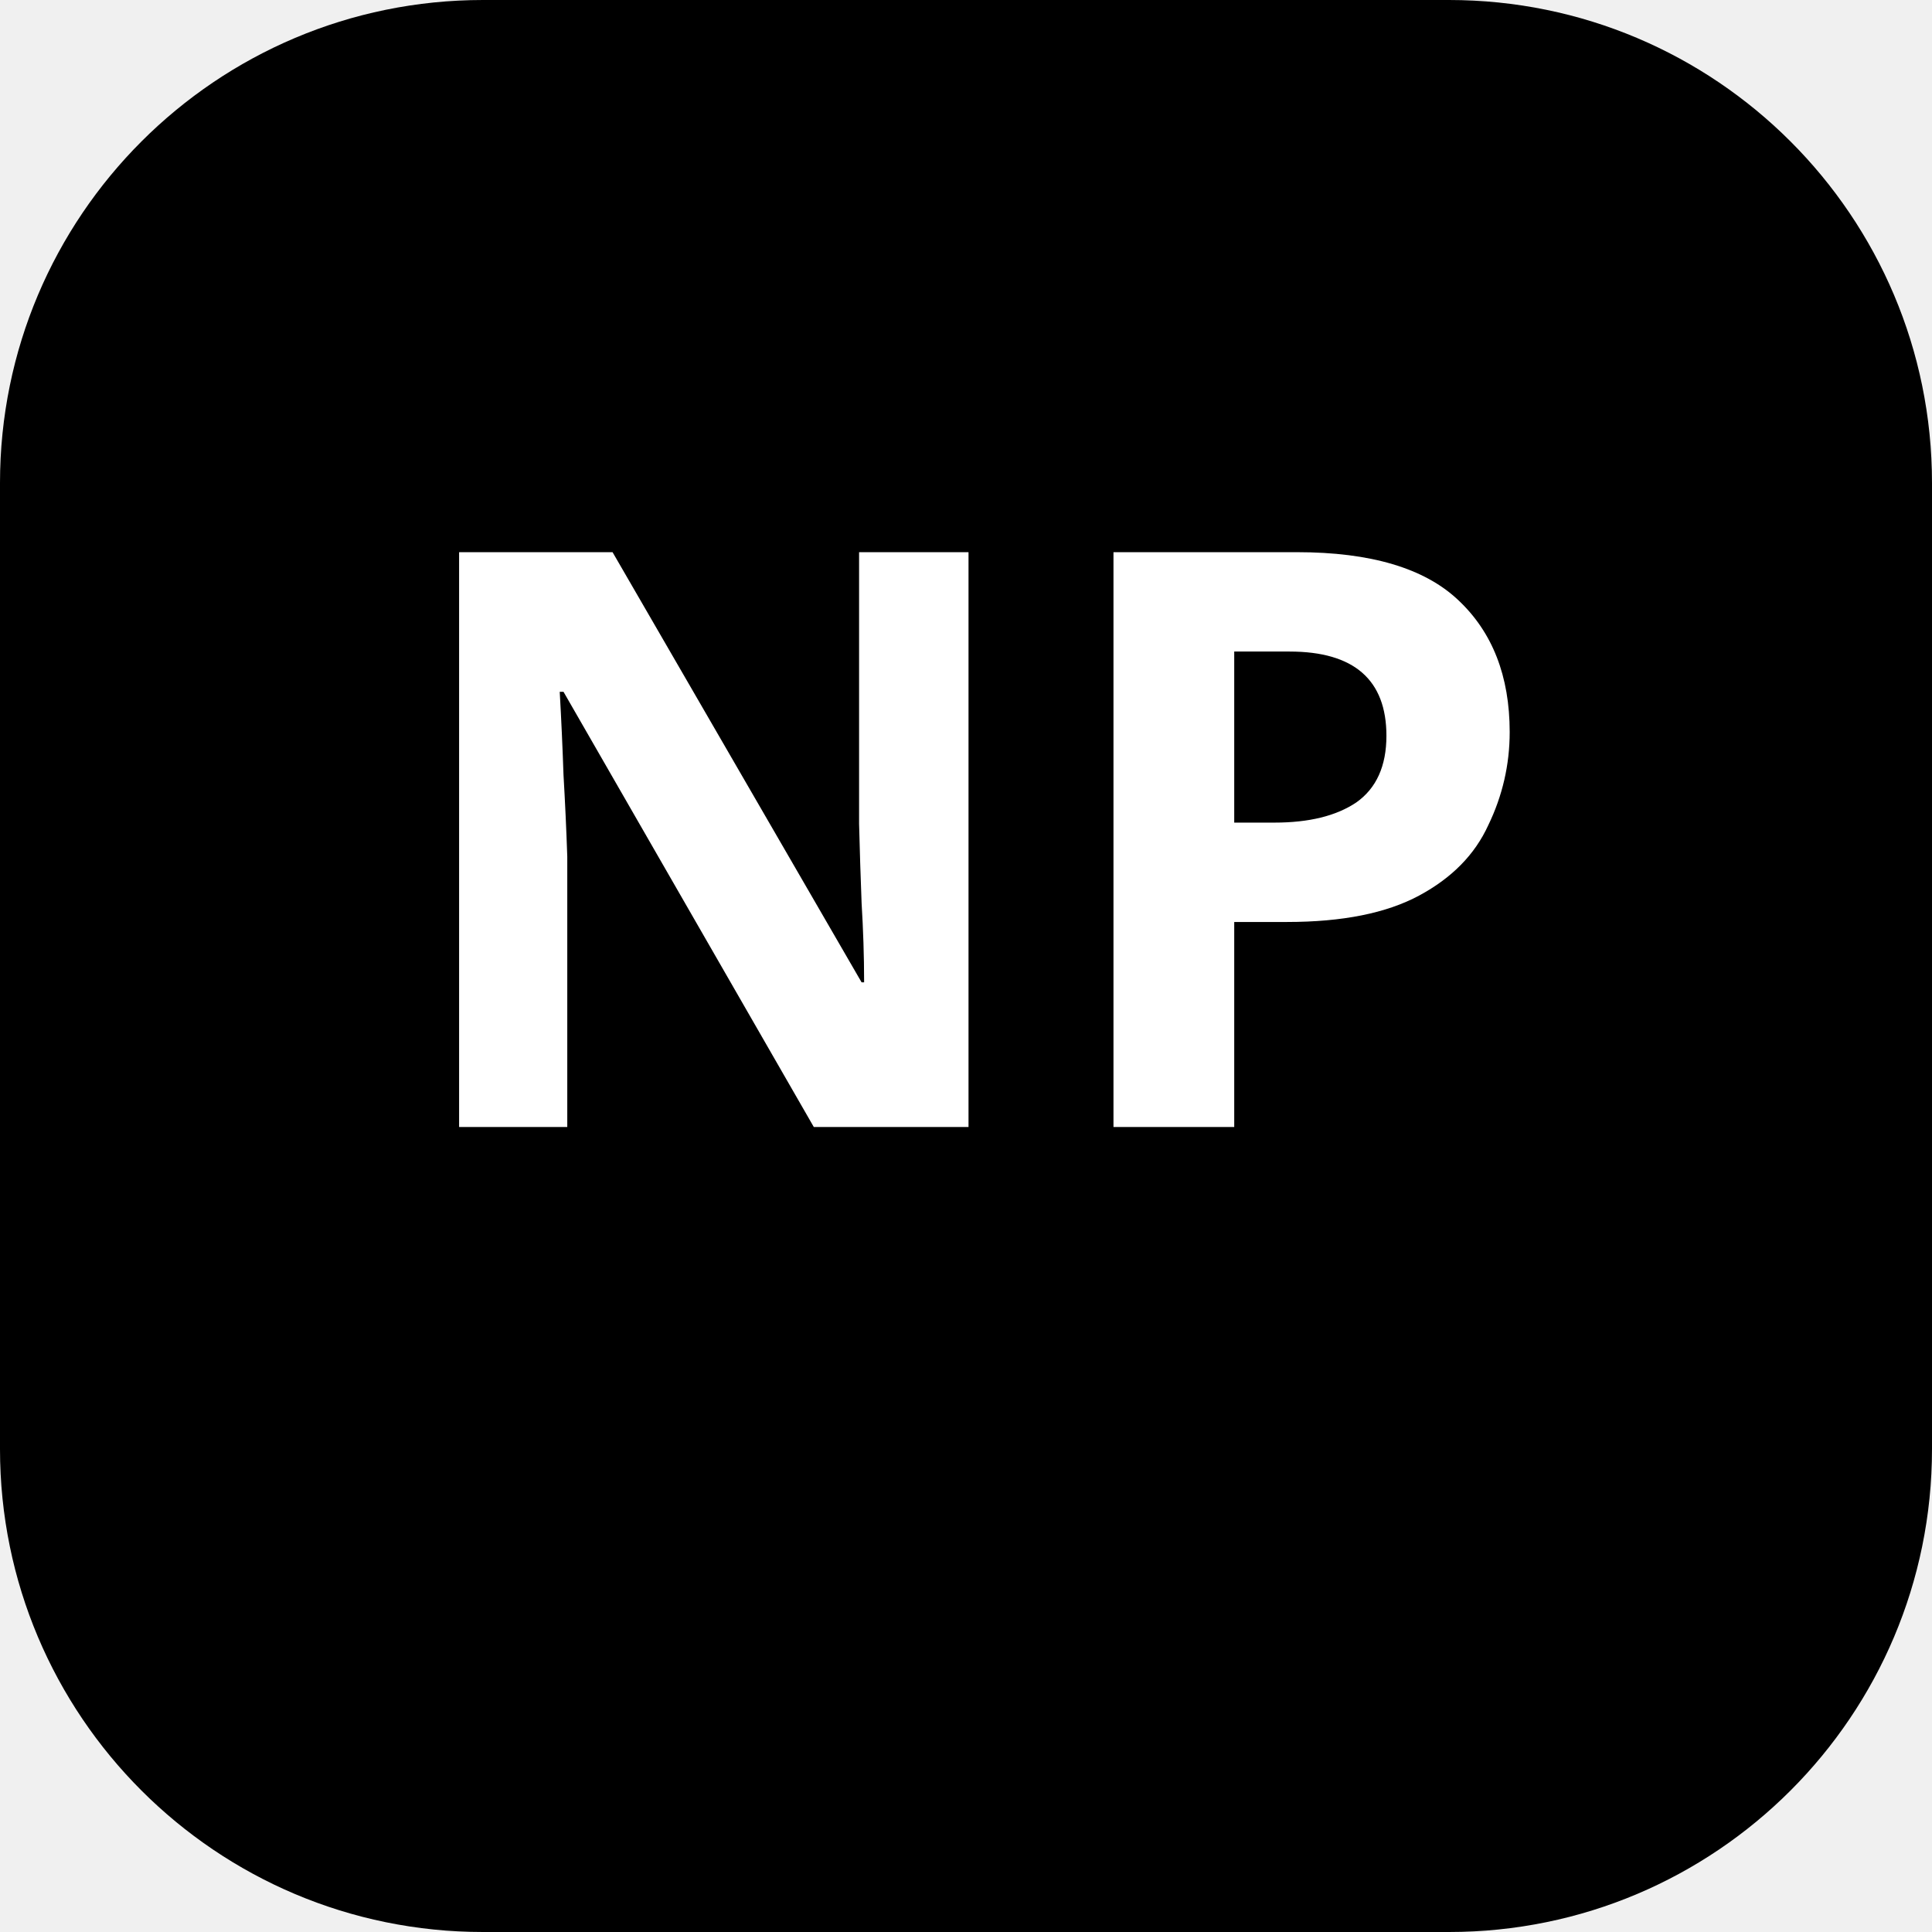
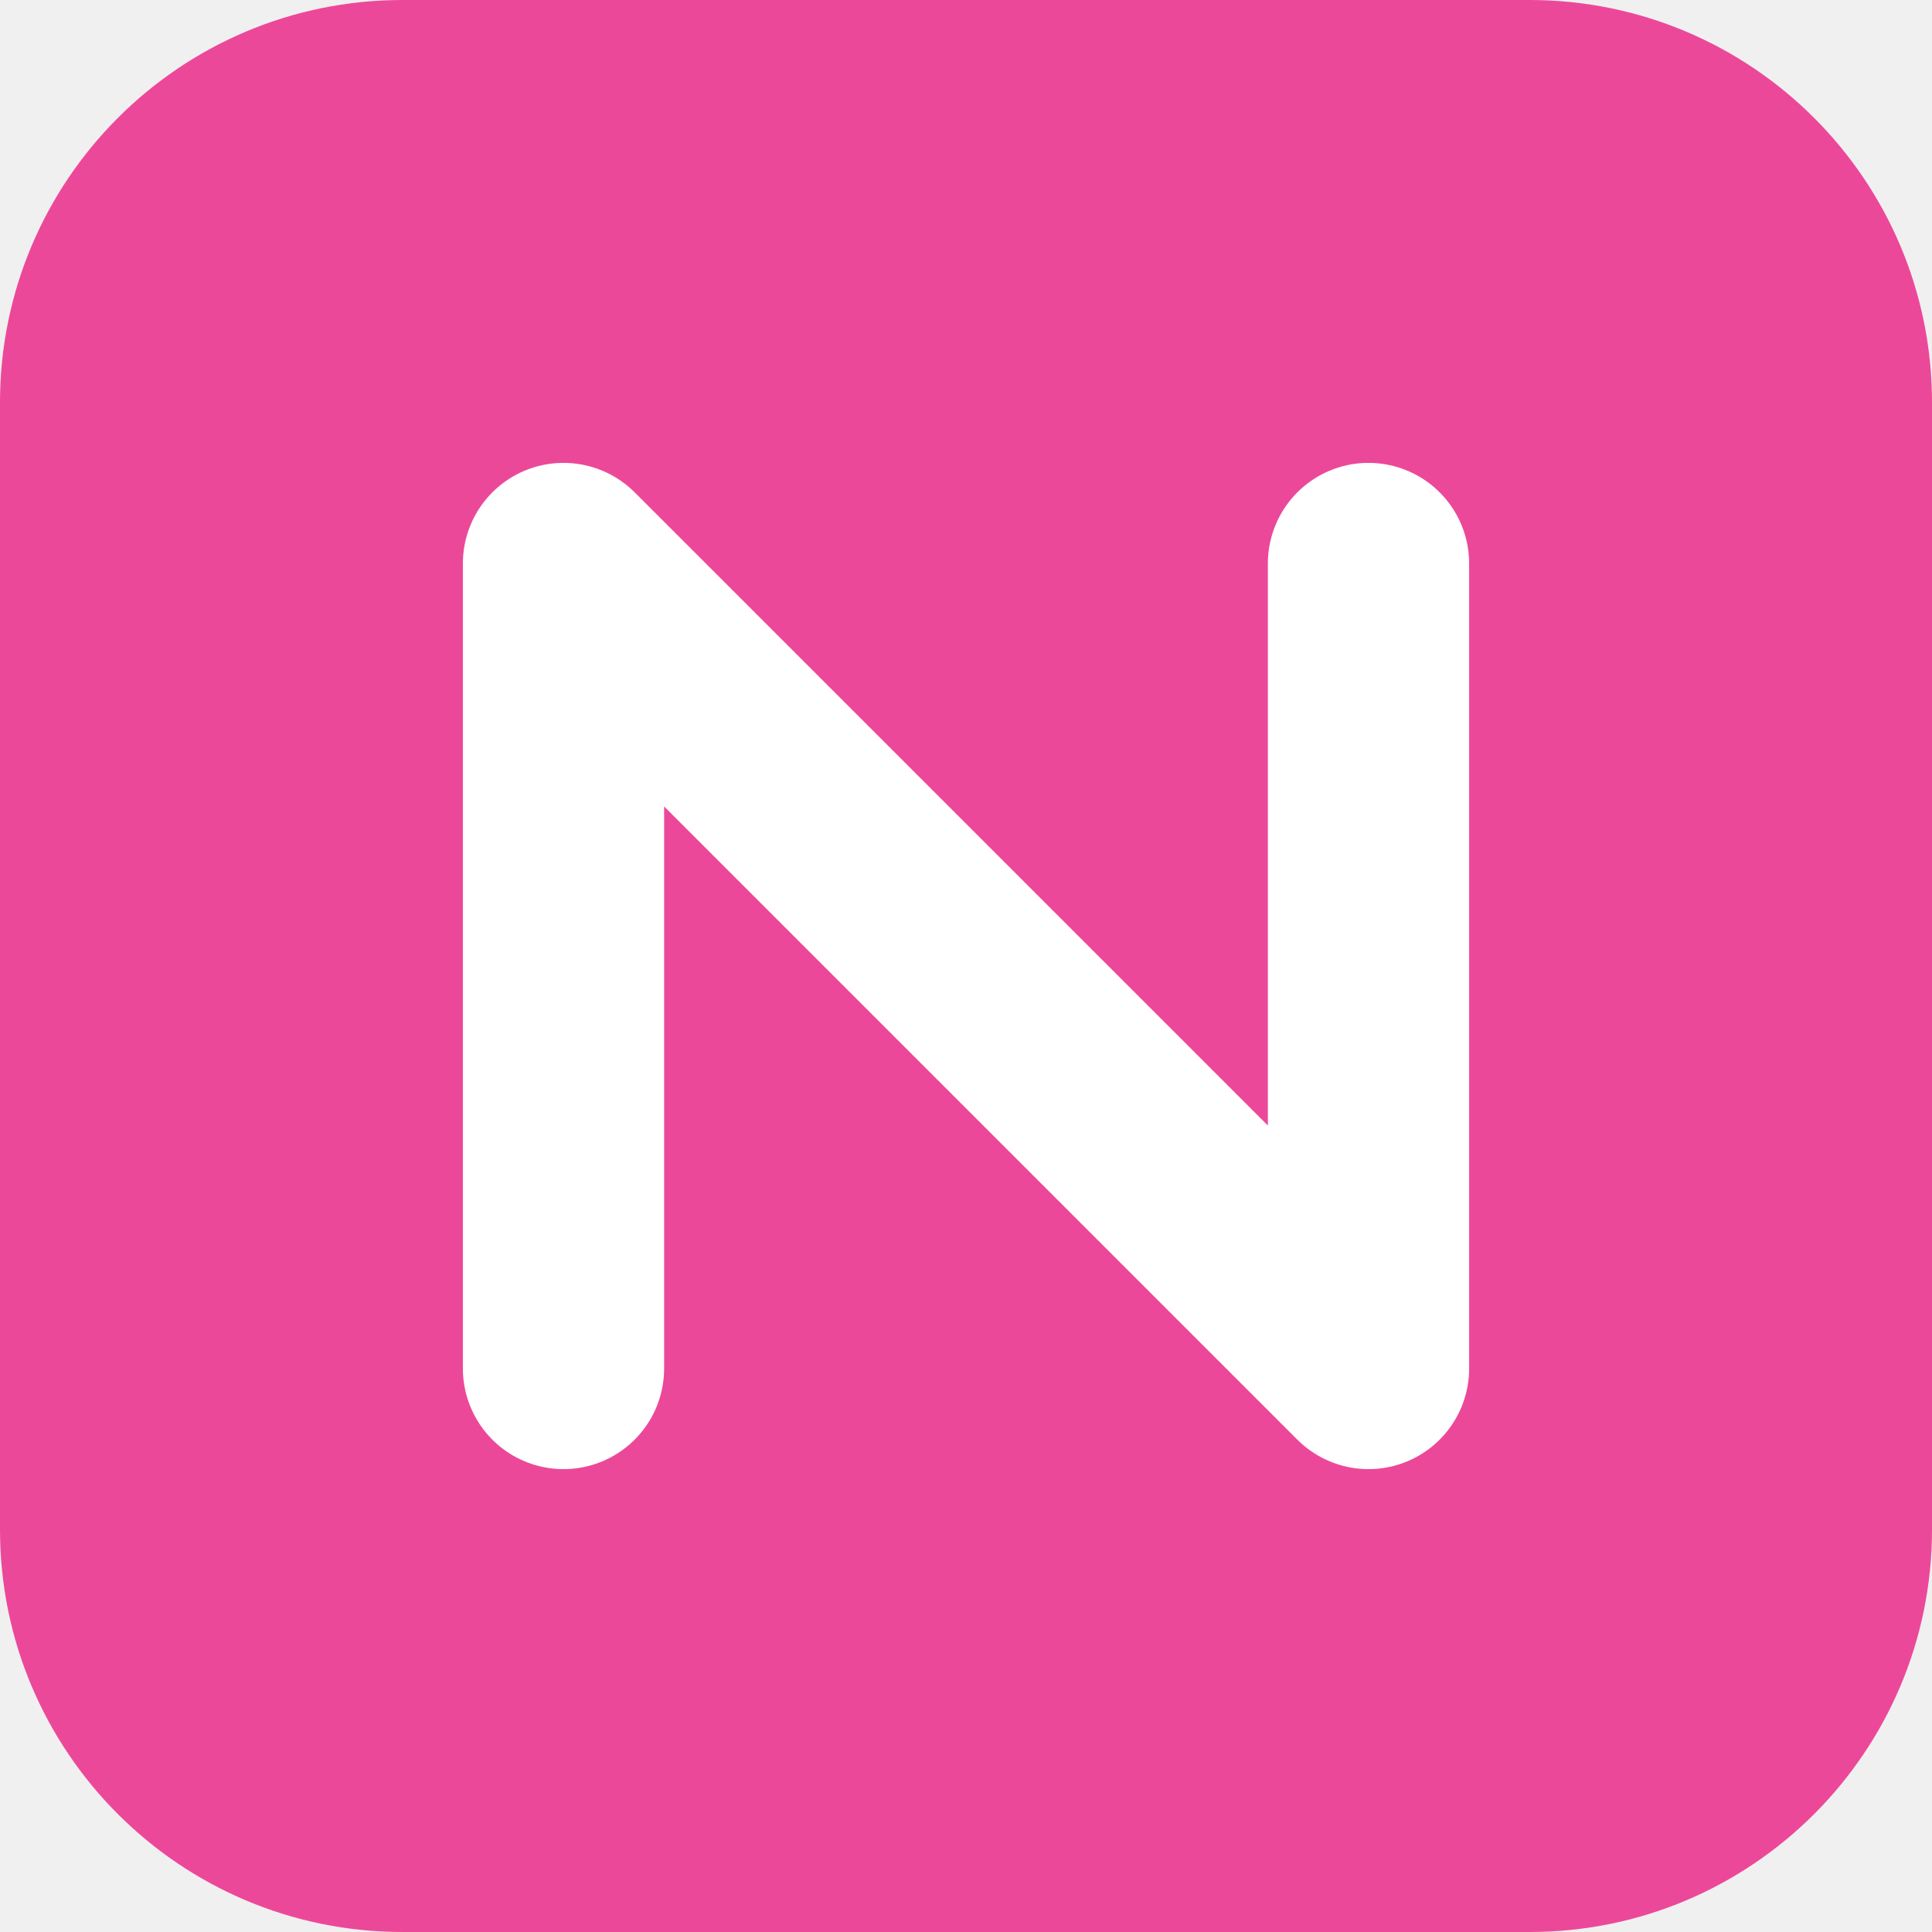
- <svg xmlns="http://www.w3.org/2000/svg" viewBox="0 0 24 24">
-   <rect width="24" height="24" rx="6" fill="currentColor" />
-   <text x="12" y="14" text-anchor="middle" font-size="10" font-weight="700" font-family="system-ui, sans-serif" fill="#ffffff">NP</text>
+ <svg xmlns="http://www.w3.org/2000/svg" viewBox="0 0 24 24" fill="none">
+   <rect width="24" height="24" rx="5" fill="#EC4899" />
+   <path d="M7 17V7l10 10V7" stroke="#FFFFFF" stroke-width="2.5" stroke-linecap="round" stroke-linejoin="round" />
</svg>
